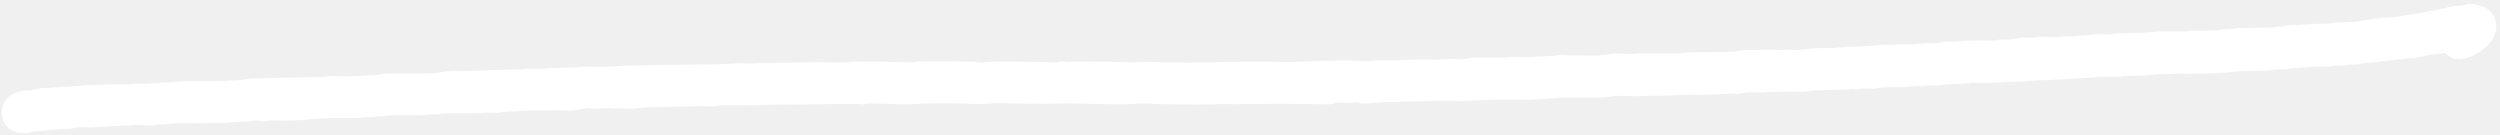
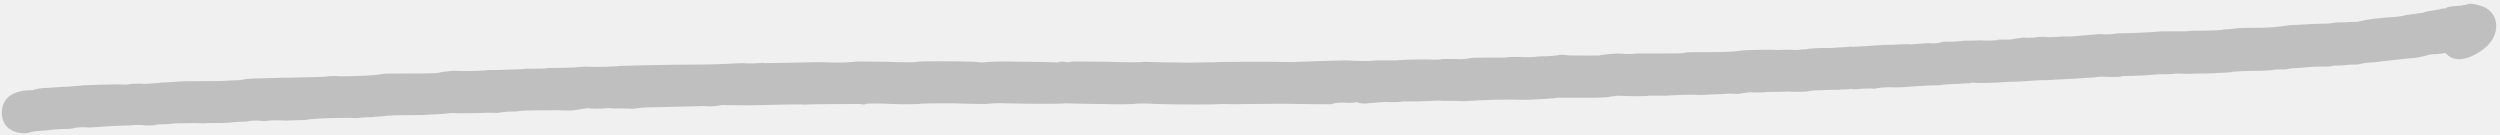
- <svg xmlns="http://www.w3.org/2000/svg" fill="white" width="614" height="33" focusable="false" preserveAspectRatio="none">
+ <svg xmlns="http://www.w3.org/2000/svg" fill="#bfbfbf" width="614" height="33" focusable="false" preserveAspectRatio="none">
  <path d="M605.989 1.06s-.68.17-1.53.34c-.85 0-1.87.17-2.38.17-.51.17-1.19.17-1.19.34-.17.17-.34.17-.68.17-.17 0-.51 0-.85.17-.68.17-2.04.34-3.06.51-.51.17-1.53.51-2.38.51-.68.17-1.7.17-2.21.34-.51 0-1.02.17-1.19.17-.17.17-1.02.17-1.87.34-4.76.34-6.63.51-9.52 1.19-.34.17-1.7 0-3.06.17-1.19 0-2.72 0-3.23.17-.68.17-1.7.17-2.38.17-2.89 0-5.95.34-7.99.34-3.06.51-5.44.68-9.18.68-1.7 0-3.74 0-4.25.17-.51 0-1.36.17-1.87.17s-1.19 0-1.36.17c0 0-2.04.17-4.08.17-2.21 0-4.25 0-4.59.17h-6.29c-1.19.17-7.31.51-10.88.51-.68.17-2.72.34-4.42.17-1.7.17-4.25.34-5.78.51-1.36.17-3.4 0-4.25.17-.85 0-2.38.17-3.4 0-1.02 0-2.04 0-2.38.17-.34 0-1.53.17-2.72 0-1.19.17-2.72.34-3.23.51h-2.04c-.68 0-1.36 0-1.36.17-.17 0-1.87.17-4.08 0-2.04.17-4.08 0-4.42.17-.34 0-1.53.17-2.72.17-1.36 0-2.38 0-2.55.17-.17.17-1.53.34-3.06.17-1.36.17-3.23.17-4.08.34-.85-.17-2.38 0-3.4 0-1.02.17-3.06 0-4.25.17-5.78.34-6.63.51-7.48.34-.51.17-2.38.17-4.25.34-4.42 0-5.95.17-6.63.34-.34 0-1.19 0-2.04.17-.85 0-2.89-.17-4.76 0-1.87-.17-4.76 0-6.63 0s-3.74.34-3.91.34c-.17 0-2.21.17-4.42.17-4.93 0-7.82 0-7.99.17-.17.17-2.72.17-5.78.17h-5.95c-.51.17-2.55.17-4.76 0-2.21.17-4.25.34-4.42.51h-3.4c-4.08 0-4.25 0-5.1-.17h-1.36c-.17.17-1.36.17-2.72.34-1.36 0-2.72 0-3.23.17-.34 0-2.04.17-3.74 0-1.53 0-3.23 0-3.4.17h-4.59c-2.04 0-4.08 0-4.25.17-.17 0-1.7.34-3.23.17h-3.57c-.34.17-1.36.17-2.21.17-1.53-.17-8.16 0-9.18.17h-3.74c-1.7 0-3.06.17-3.06.17-.17 0-2.55 0-5.61-.17-6.29.17-6.97.17-11.22.34-2.04.17-4.93 0-6.46 0-9.35 0-14.28 0-14.79.17-.51-.17-4.25.17-8.67 0-4.25 0-8.16-.17-8.5-.17 0 .17-3.91.17-8.84 0-5.27 0-8.67-.17-9.01 0-.17.17-.68.17-1.53 0-.51 0-1.19-.17-1.53.17-.34 0-4.25-.17-8.84-.17-4.59-.17-8.84 0-9.69.17-.85 0-1.7-.17-2.21-.17-3.91-.17-13.43-.17-13.94 0-.17.17-3.57.17-7.65 0-4.08 0-7.48-.17-7.65 0-.17 0-2.72.34-5.95.17-3.06-.17-5.95 0-6.46 0-.68 0-8.84.17-9.69.17-.34-.17-1.02 0-1.53 0-.68 0-2.38.17-3.74 0-1.36 0-3.06.17-3.91.17-.85 0-3.57.17-6.29.17-9.69 0-19.72.34-20.23.34-.68.17-5.95.34-8.67.17-2.55.34-8.16.34-8.84.34-.34.17-1.53.17-2.72.17h-2.72c-.51.17-3.23.17-7.65.34h-1.87c-.17.17-5.1.34-8.5.17-1.53.17-3.06.34-3.4.51-.68.17-5.95.17-10.71.17-1.53 0-3.06 0-3.4.17-.68.17-4.76.51-9.86.51-1.7-.17-3.06 0-3.23 0-.17.17-3.4.17-9.35.34-3.91 0-4.93.17-7.65.17-1.53 0-3.06.17-3.23.17-.34.17-2.04.34-3.57.34-1.7.17-4.93.17-7.14.17s-5.44 0-6.8.17c-1.53.17-3.06.17-3.23.17-.34.17-2.04.17-3.91.34-1.87-.17-3.4 0-3.4 0-.17 0-.85.17-1.36.17-2.89-.17-9.35.17-10.54.17-.68.17-2.21.17-3.4.34-2.38 0-5.1.34-6.29.34-.34 0-1.7.17-2.72.51-4.76 0-7.31 1.87-7.48 5.27-.17 3.4 2.38 5.61 6.29 5.27.68-.17 1.87-.51 2.55-.51.51 0 2.38-.17 3.91-.34 1.53-.17 3.23-.17 3.74-.17.51 0 1.02-.17 1.19-.17.34-.17 1.87-.34 3.74-.17 5.1-.34 7.99-.51 10.03-.51 1.02-.17 2.89-.17 4.08 0 1.02 0 2.21 0 2.38-.17.34-.17 2.21 0 4.59-.34 2.21 0 5.27-.17 6.8 0 1.53-.17 4.59 0 6.63-.17 2.21-.34 4.25-.17 4.59-.34.34-.17 1.53-.17 2.55-.17 1.02.17 2.04.17 2.38 0 .17 0 2.04-.17 4.42 0 2.21-.17 4.76 0 5.61-.34 1.87-.17 6.29-.34 9.69-.34 1.19 0 2.21.17 2.55 0 .17 0 1.53-.17 3.06-.17 1.53-.17 3.23-.17 3.74-.34 1.87-.17 6.12-.17 8.84-.17 1.53-.17 4.76-.17 7.14-.51 2.21.17 5.61 0 7.48 0 1.87-.17 3.57 0 3.91 0 .17-.17 1.36-.17 2.55-.34 1.02 0 2.38 0 2.72-.17 1.7-.17 6.8-.17 9.18-.17 1.36 0 3.23.17 4.25 0 .85-.17 2.38-.34 3.23-.51.85.17 3.06.17 5.1 0 1.87.17 4.59 0 5.95.17 1.36-.17 2.89-.34 3.23-.34.68 0 6.63-.17 14.45-.34 1.53.17 3.23 0 3.74-.17.34-.17 3.4 0 6.8 0 8.16-.17 13.26-.34 14.11-.17.85-.17 12.24-.17 13.77-.17.51.17 1.02.17 1.19 0 .34-.17 3.06-.17 6.63 0 3.23.17 6.29 0 6.46 0 .17-.17 3.91-.17 8.33-.17 4.42.17 7.99.17 8.16.17.17 0 2.38-.34 4.93-.17 5.78.17 13.09.17 14.62 0 .68 0 4.59.17 8.84.17 4.08.17 7.82 0 7.99 0 .34-.17 2.72-.17 5.44 0 5.95.17 13.94.17 16.49 0 2.55.17 10.37-.17 19.04 0 3.57 0 7.14.17 7.65 0 .68-.34 2.04-.34 3.06-.34 1.02.17 2.04 0 2.38 0 .51-.17.68-.17.85 0 .34.17 2.04.34 2.38.17 0 0 1.87-.17 4.25-.34 2.21.17 4.25 0 4.59-.17.68.17 5.78 0 8.5-.17 1.36.17 4.08 0 6.12.17 6.12-.34 9.18-.51 15.64-.34 3.57-.17 6.97-.34 7.48-.51h8.33c2.55 0 4.76-.17 4.93-.34.17 0 .85 0 1.53-.17 3.23.17 7.31.17 7.65 0h4.42c2.38-.17 6.12-.34 8.5-.17 2.21-.17 5.27-.17 6.8-.34 1.36 0 2.55.17 2.72 0 .17 0 1.19-.17 2.38-.34 1.36.17 3.06 0 3.91 0 .85-.17 3.23 0 5.44-.17 2.21.17 4.25 0 4.76 0 .34-.17 2.04-.34 3.91-.34 1.7-.17 3.91 0 4.76-.17.85 0 1.7 0 2.04-.17.34.17 1.53.17 2.55 0 1.02 0 2.38-.17 3.23 0 .68-.17 2.89-.51 4.93-.34 1.87 0 3.57-.17 3.74-.17.17 0 1.53-.17 3.06-.17 1.36-.17 3.4-.17 4.25-.17.85-.17 2.89-.34 4.59-.34 1.53-.17 2.89-.17 3.06-.17.17-.17.34-.17.51-.17.51.17 4.59.17 9.01-.17 1.7 0 4.59-.17 6.63-.34 1.87-.17 3.74 0 4.08-.17.68 0 3.4-.17 6.63-.34 1.53-.17 3.4-.17 4.25-.34.85-.17 2.38 0 3.4 0s2.21 0 2.72-.17c.17-.17 2.04 0 3.91-.17 2.04 0 4.42-.34 5.61-.34 1.19 0 2.89 0 3.91-.17 1.02 0 3.23.17 4.76 0 1.7 0 4.25 0 5.78-.17 1.53 0 2.89-.17 2.89-.17.17-.17 3.74-.34 7.14-.34 1.36 0 2.72-.17 2.89-.17.34-.17 1.7-.17 3.23-.17 1.53-.34 2.89-.34 3.23-.34 2.04-.17 3.06-.34 5.44-.34 1.36 0 2.72 0 2.89-.17.34-.17 1.53 0 2.89-.17 1.19-.17 2.72-.17 3.4-.17.51-.17 2.04-.51 3.23-.51s2.55-.34 3.23-.34c1.36-.17 4.42-.51 6.12-.68 1.36 0 3.06-.34 4.76-.85.51-.17 1.36-.17 1.87-.17s1.19-.17 1.53-.17c.51-.17.68-.17 1.02.17 2.04 2.04 5.27 1.53 9.01-1.19 4.59-3.4 4.08-9.35-.68-10.71-1.02-.34-3.06-.68-3.23-.34z" fill-rule="evenodd" />
</svg>
